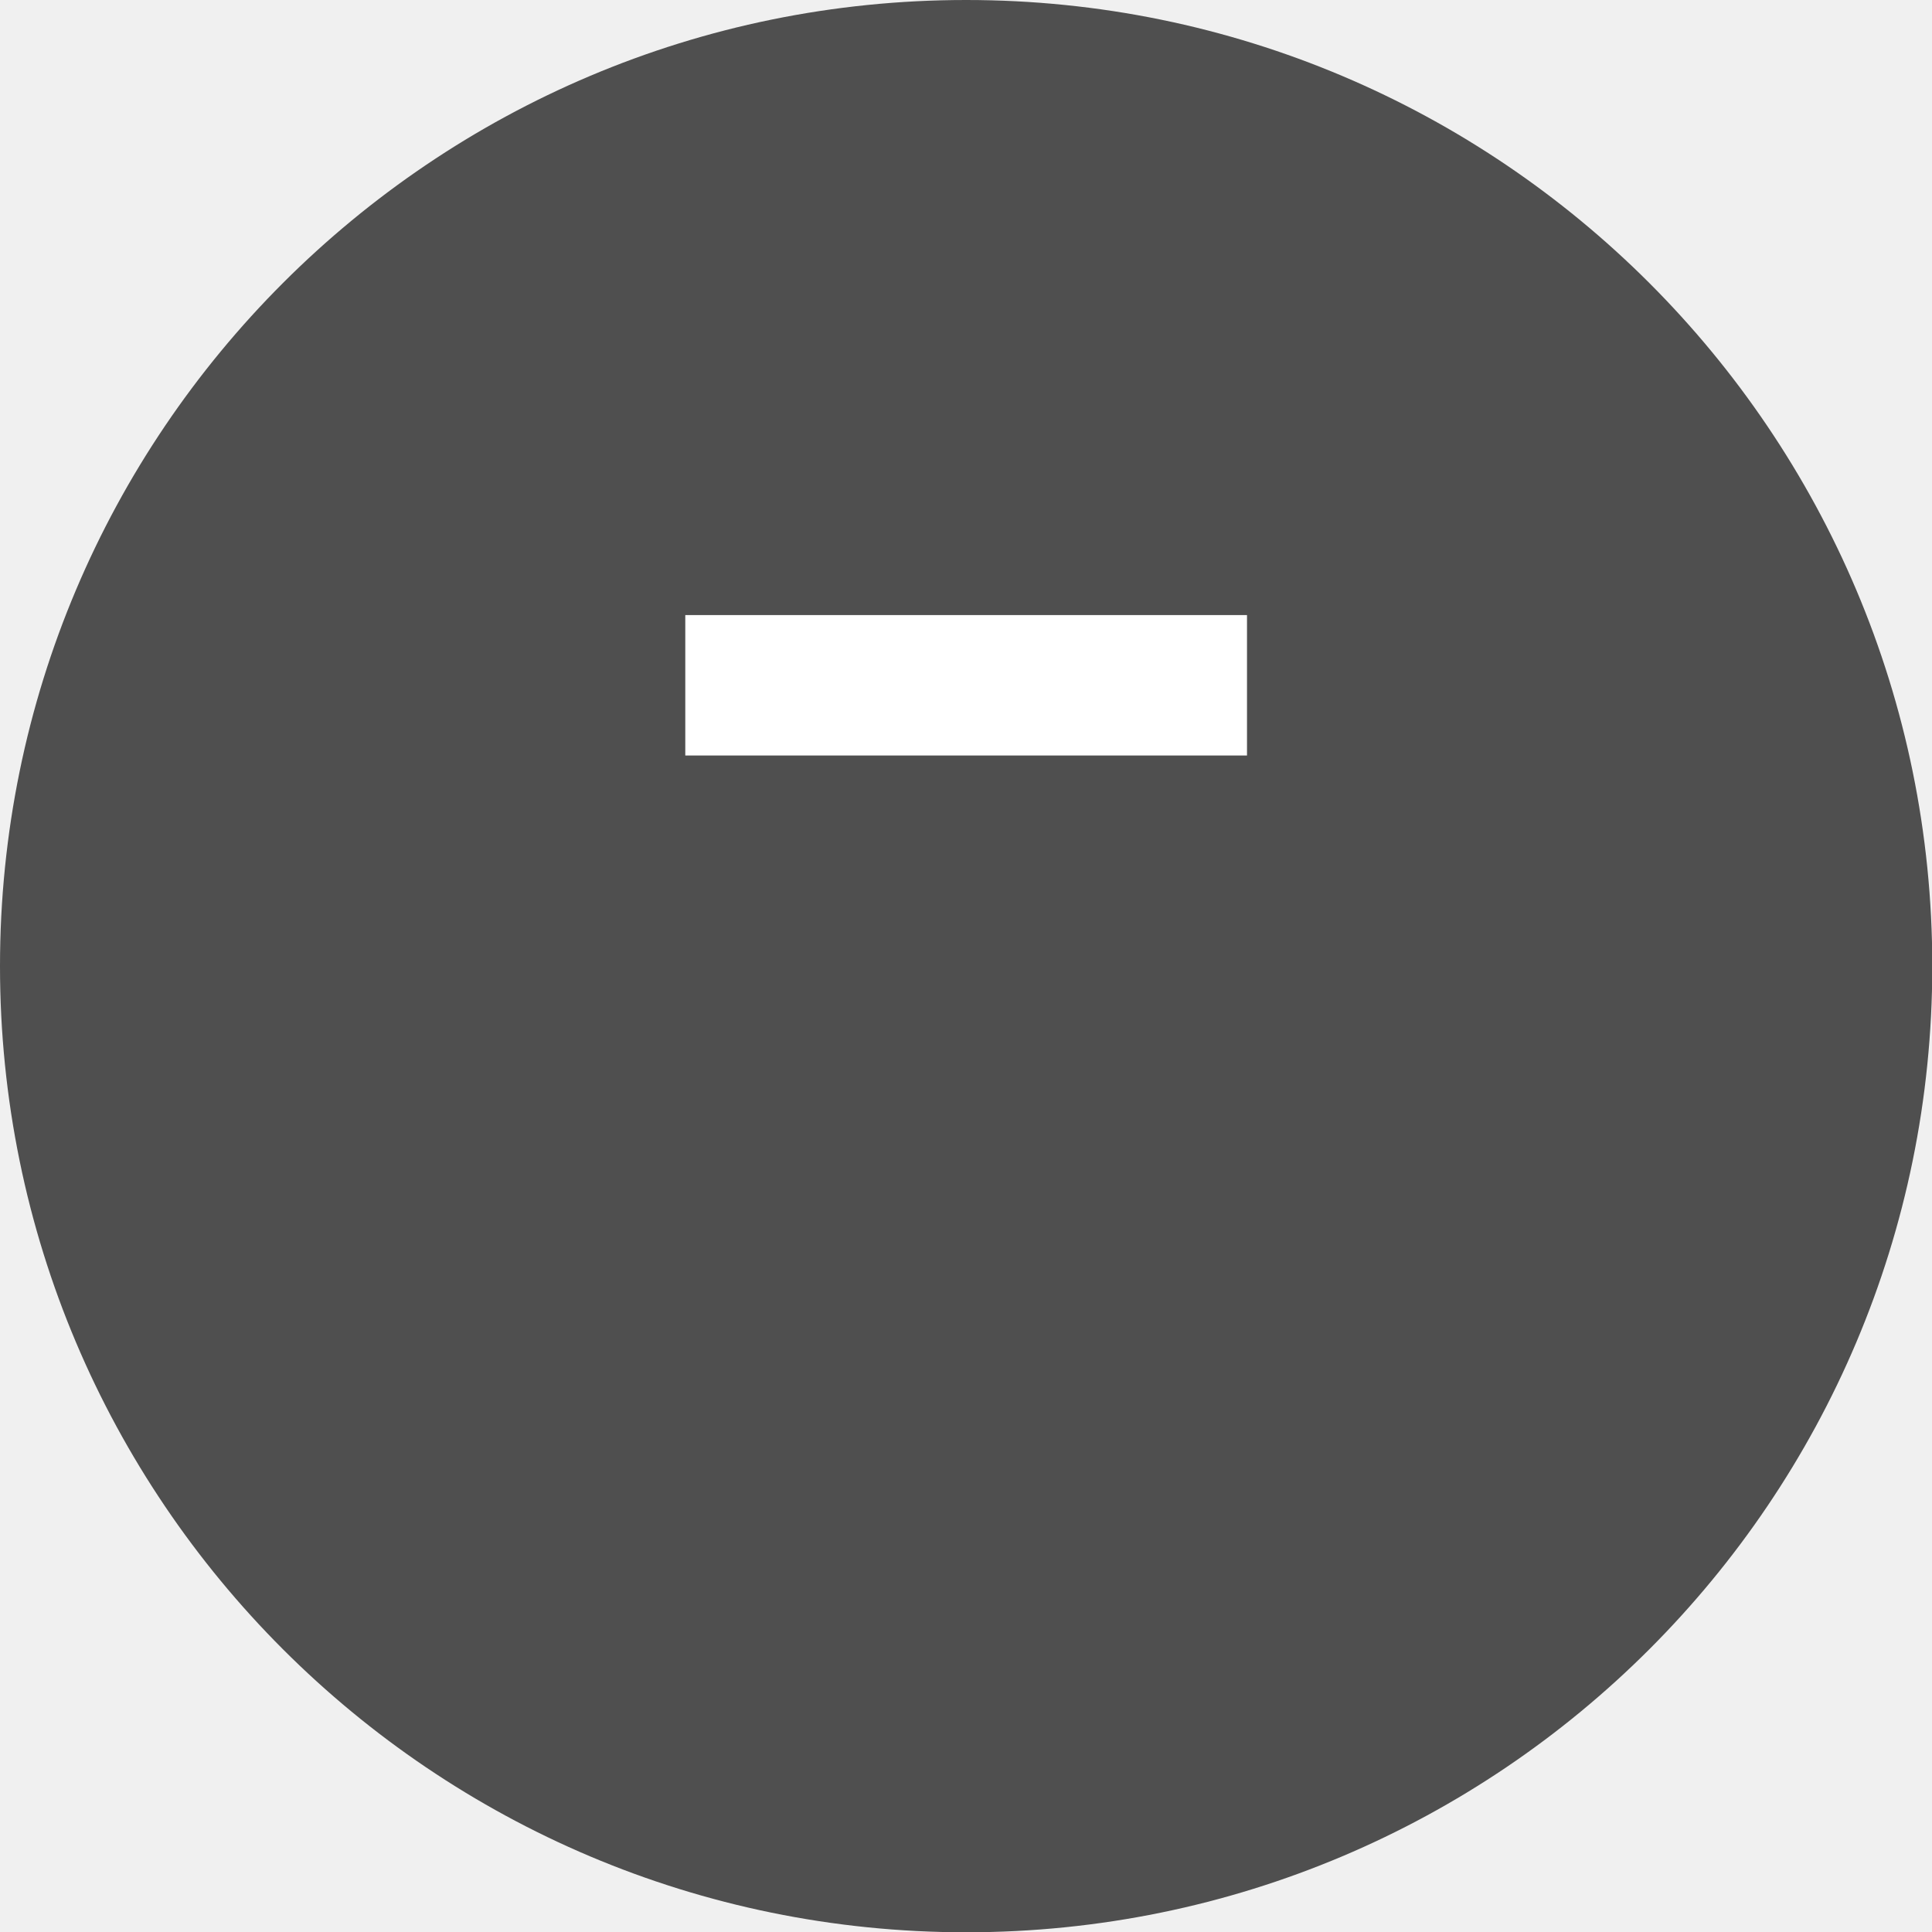
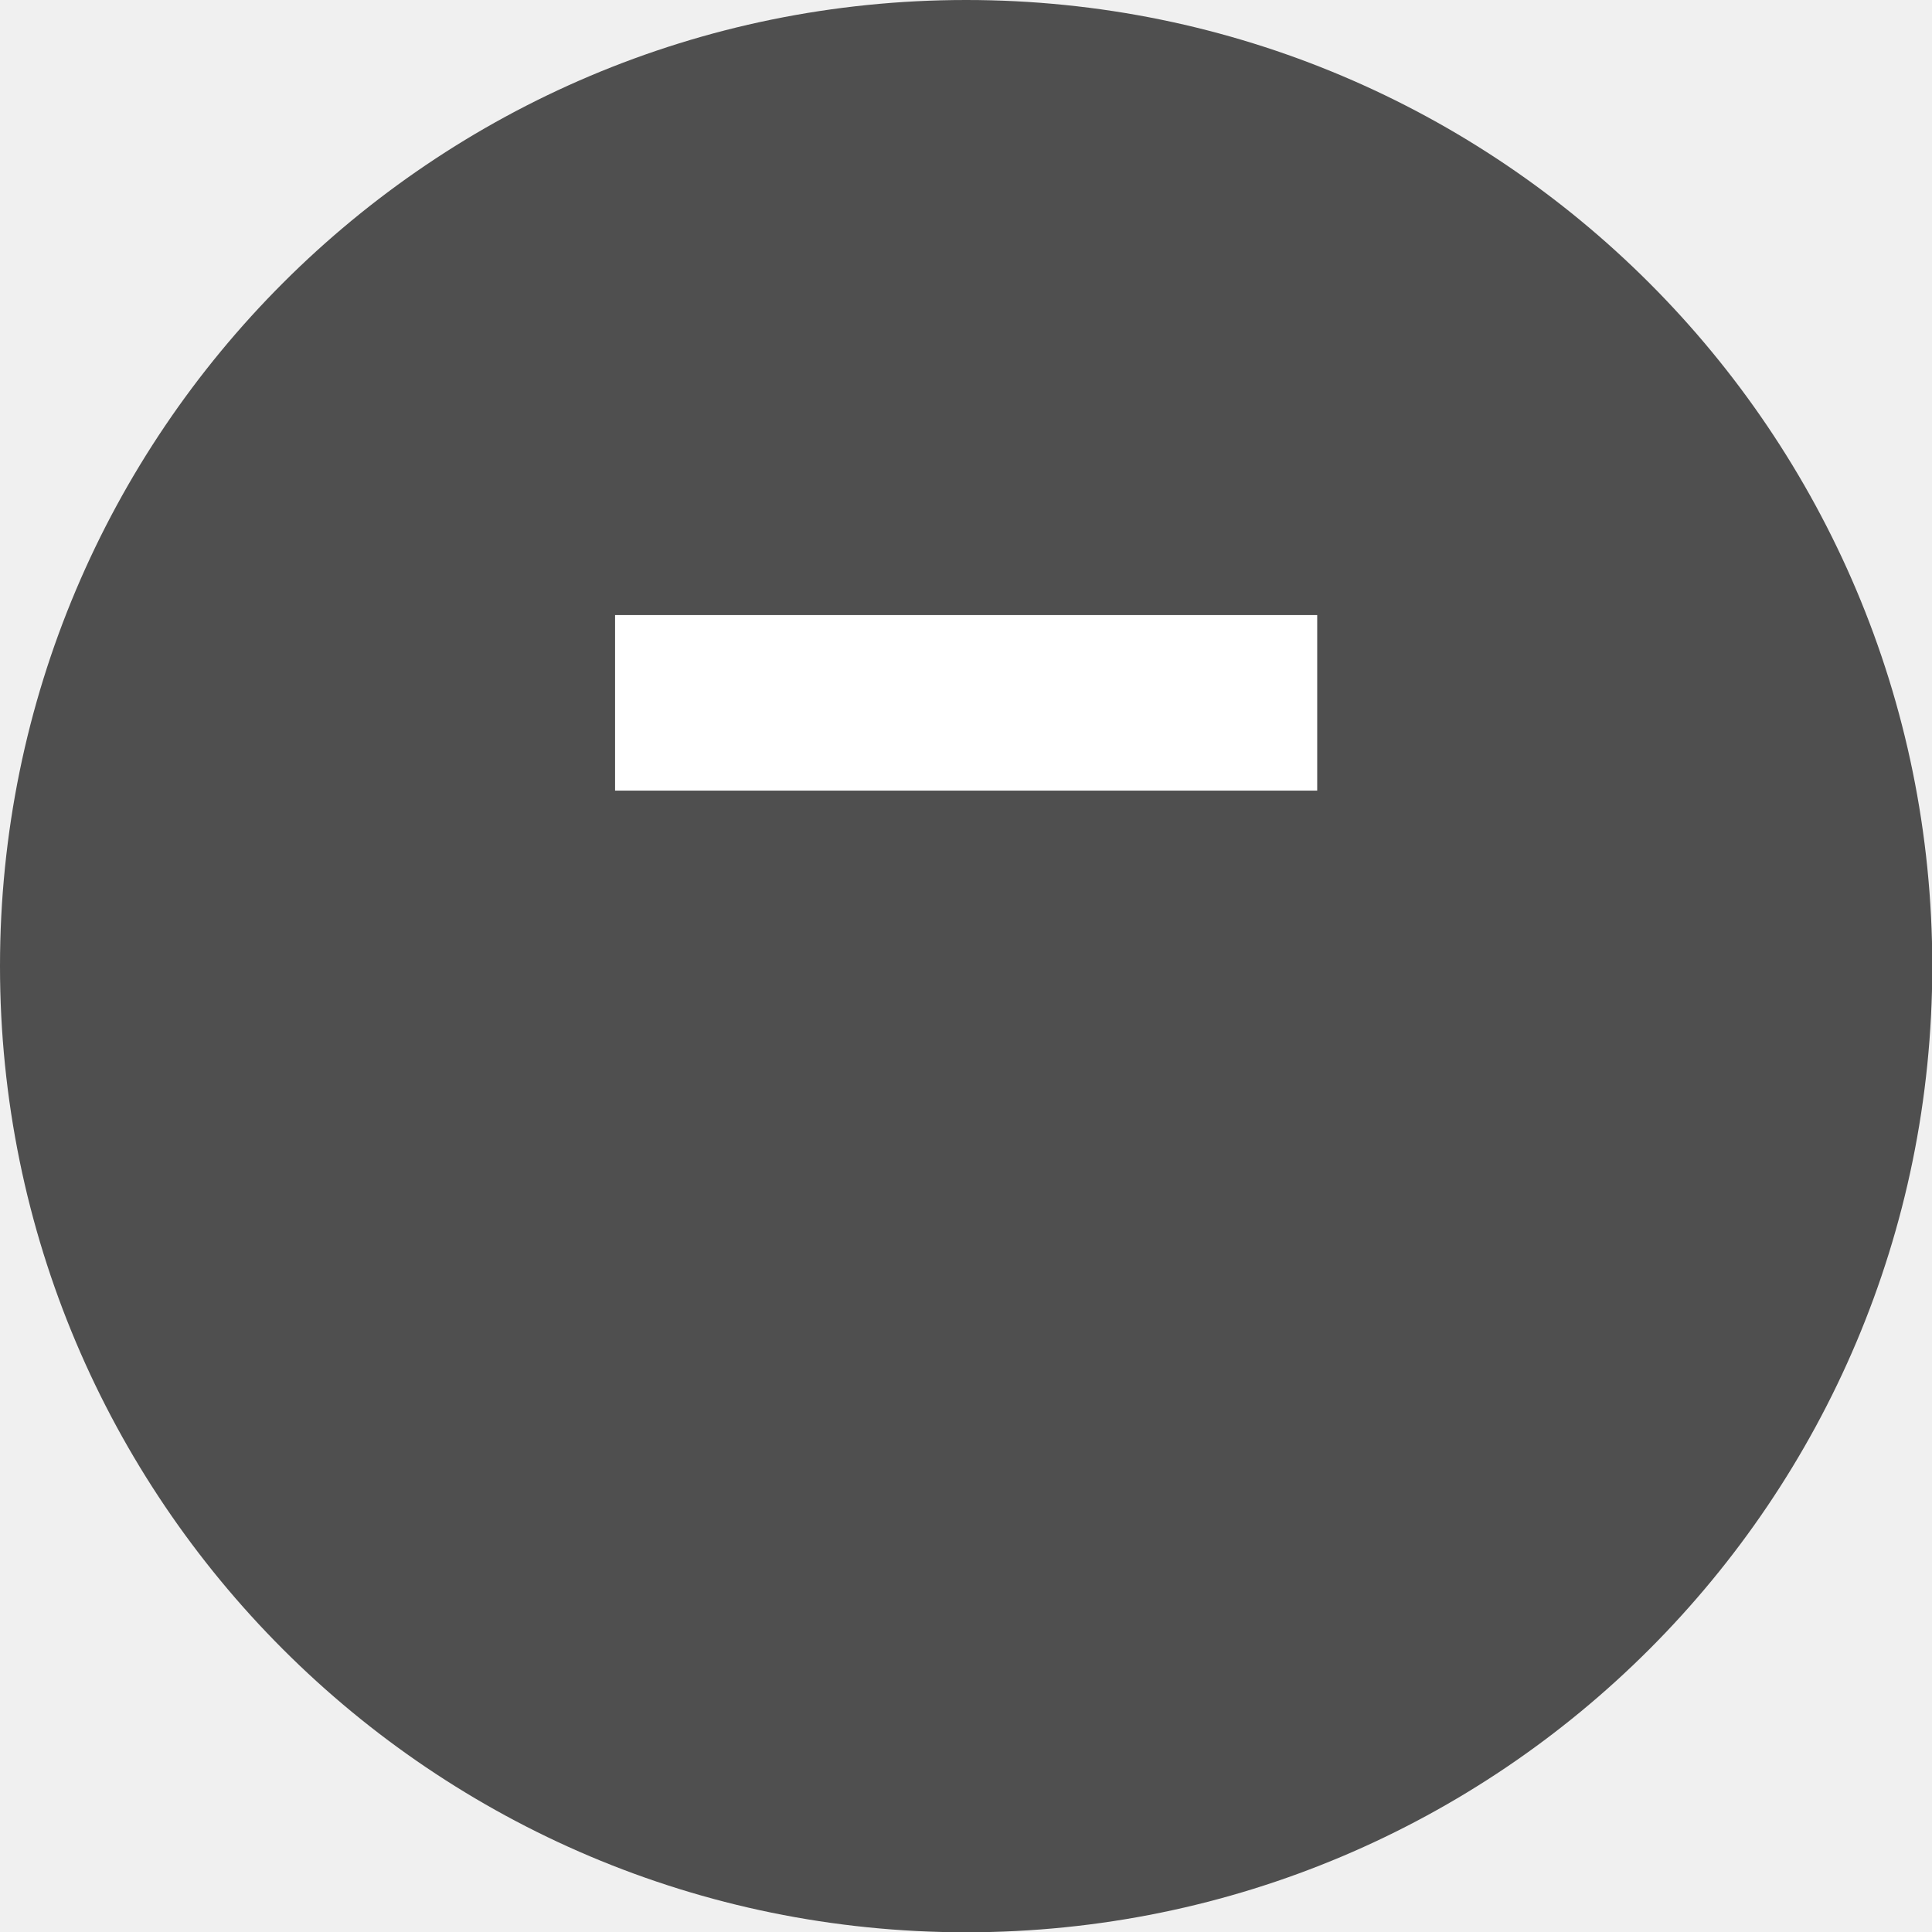
<svg xmlns="http://www.w3.org/2000/svg" width="26" height="26" viewBox="0 0 6.879 6.879" version="1.1" id="svg1">
  <defs id="defs1" />
  <g id="layer1">
    <circle style="fill:#4f4f4f;fill-opacity:1;stroke:none;stroke-width:0.529;stroke-linecap:square;stroke-dasharray:none;stroke-opacity:1" id="circle2" cx="3.44" cy="3.44" r="3.44" />
-     <path style="fill:#ffffff" d="M 2.44 2.19 L 2.44 2.69 L 4.44 2.69 L 4.44 2.19 L 2.44 2.19 Z" />
+     <path style="fill:#ffffff" d="M 2.19 2.19 L 2.19 2.815 L 4.69 2.815 L 4.69 2.19 L 2.19 2.19 Z" />
  </g>
</svg>
